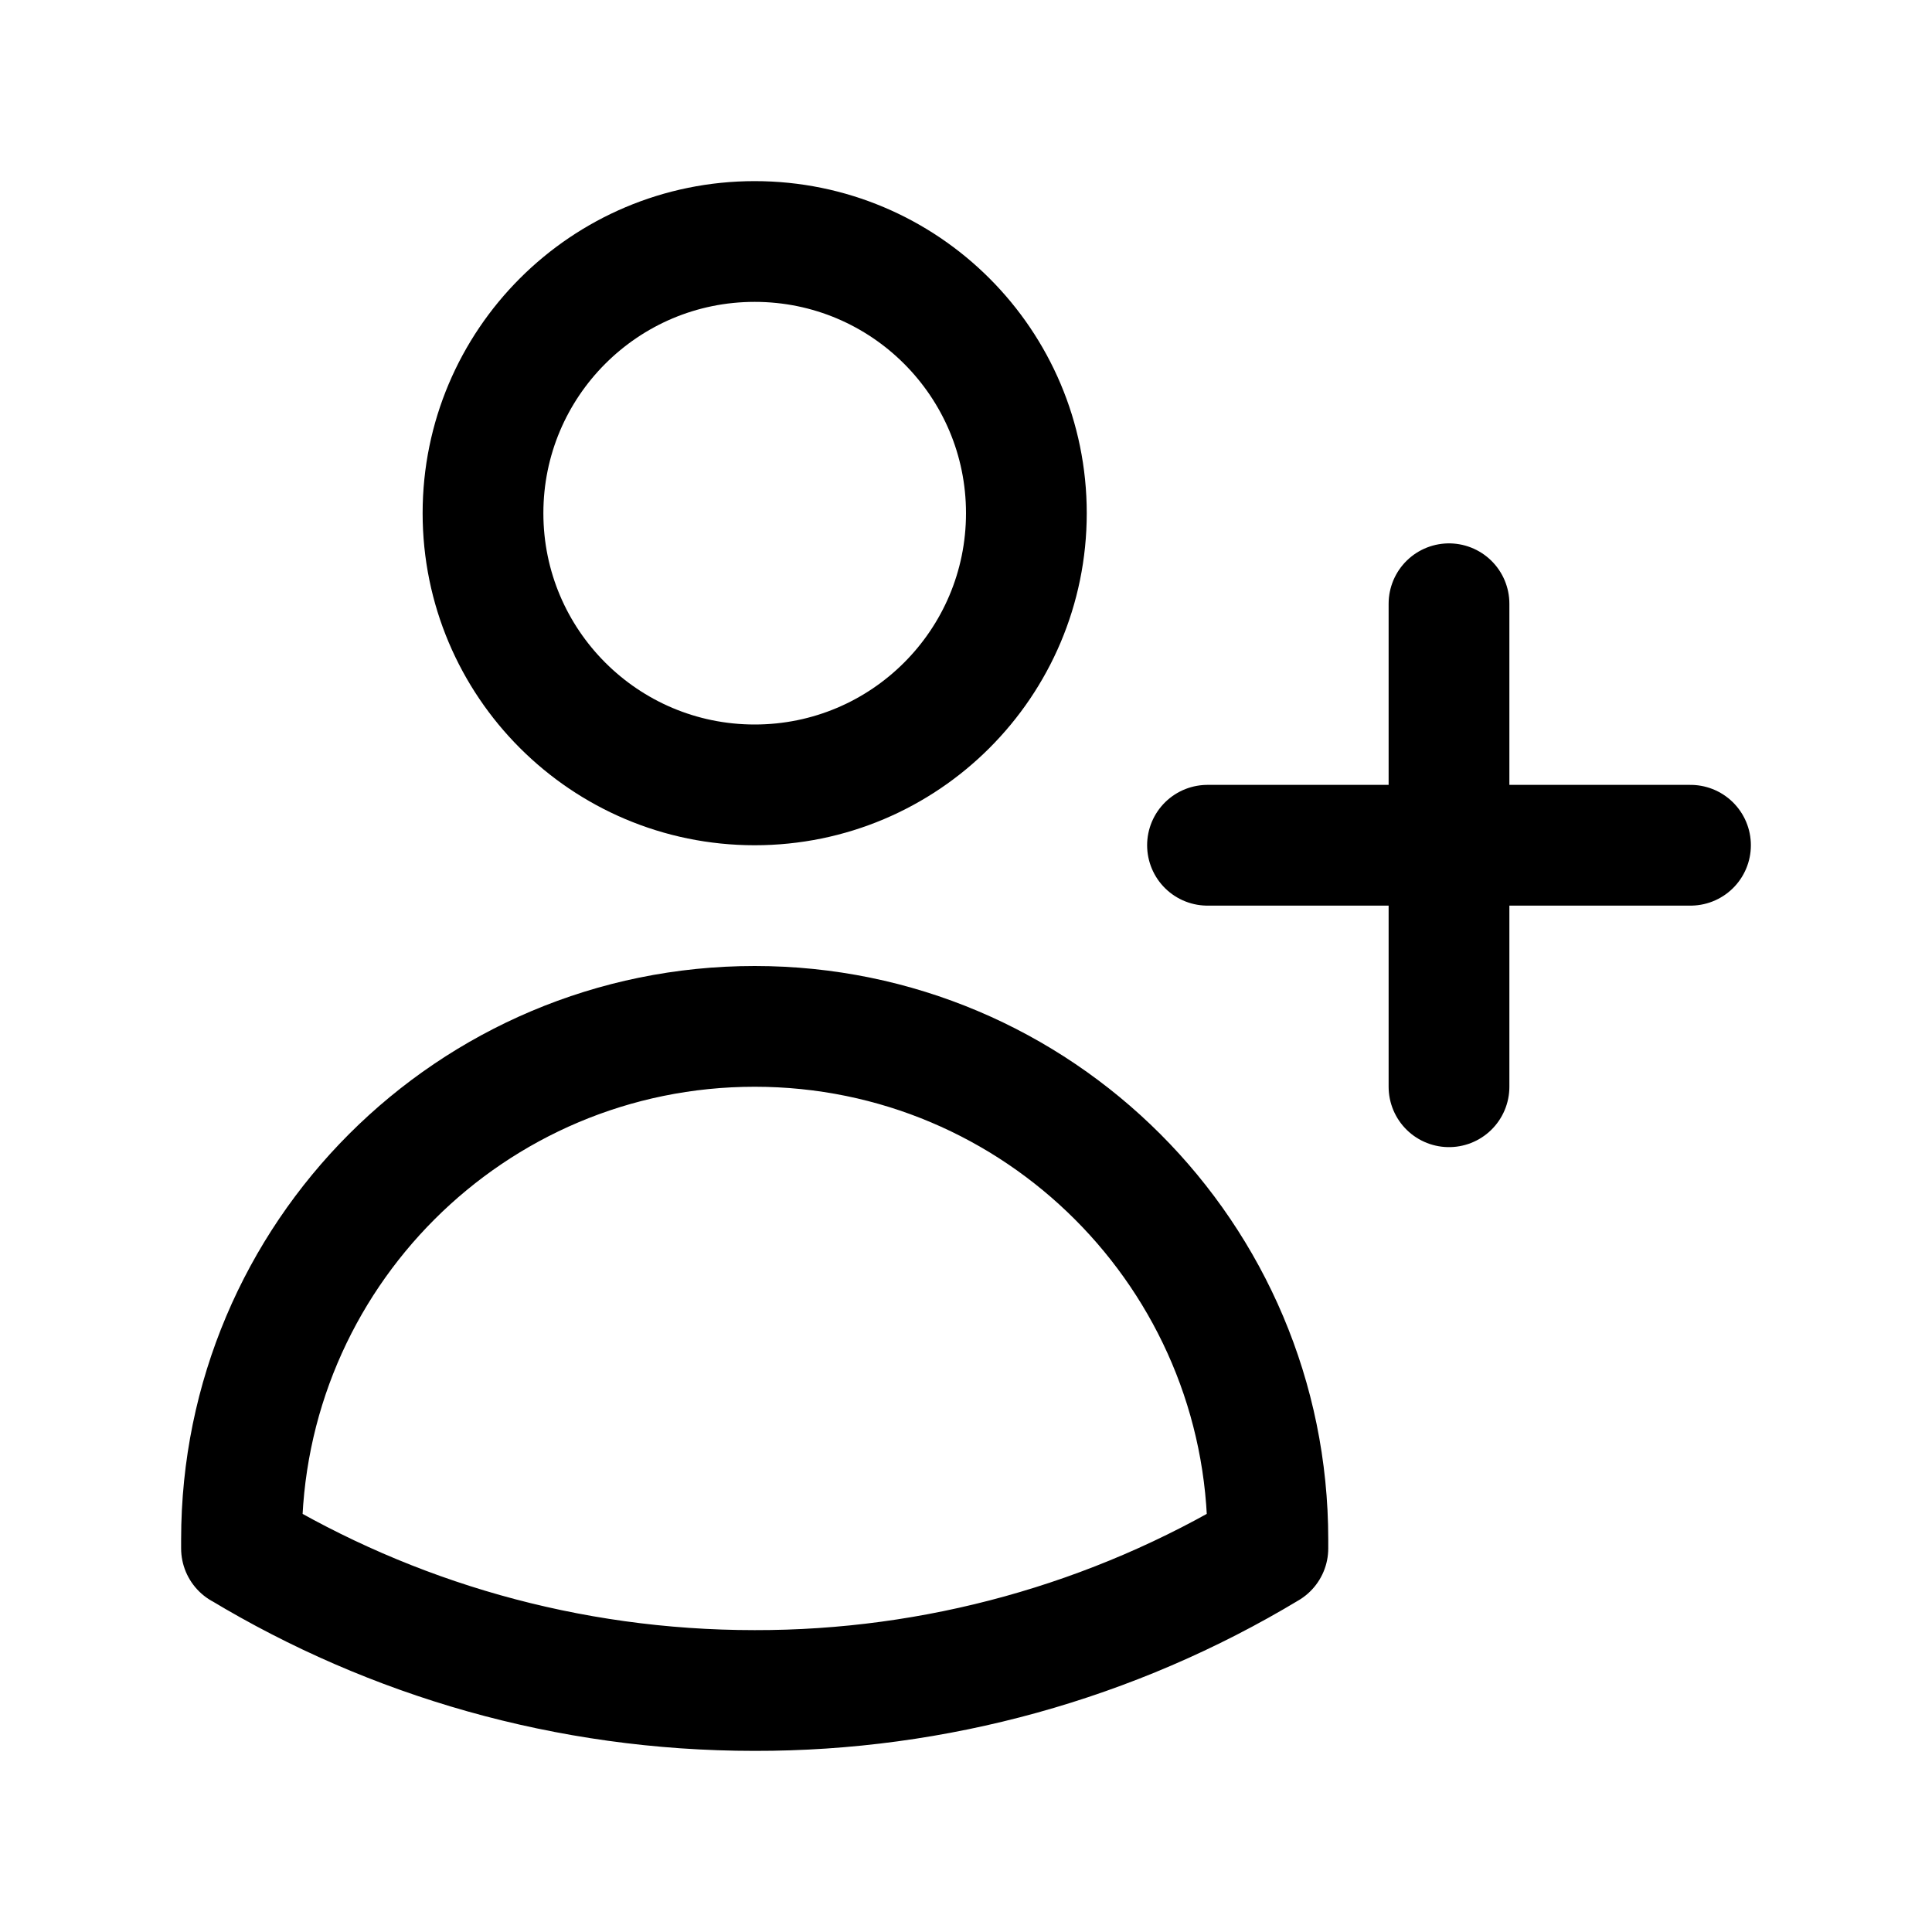
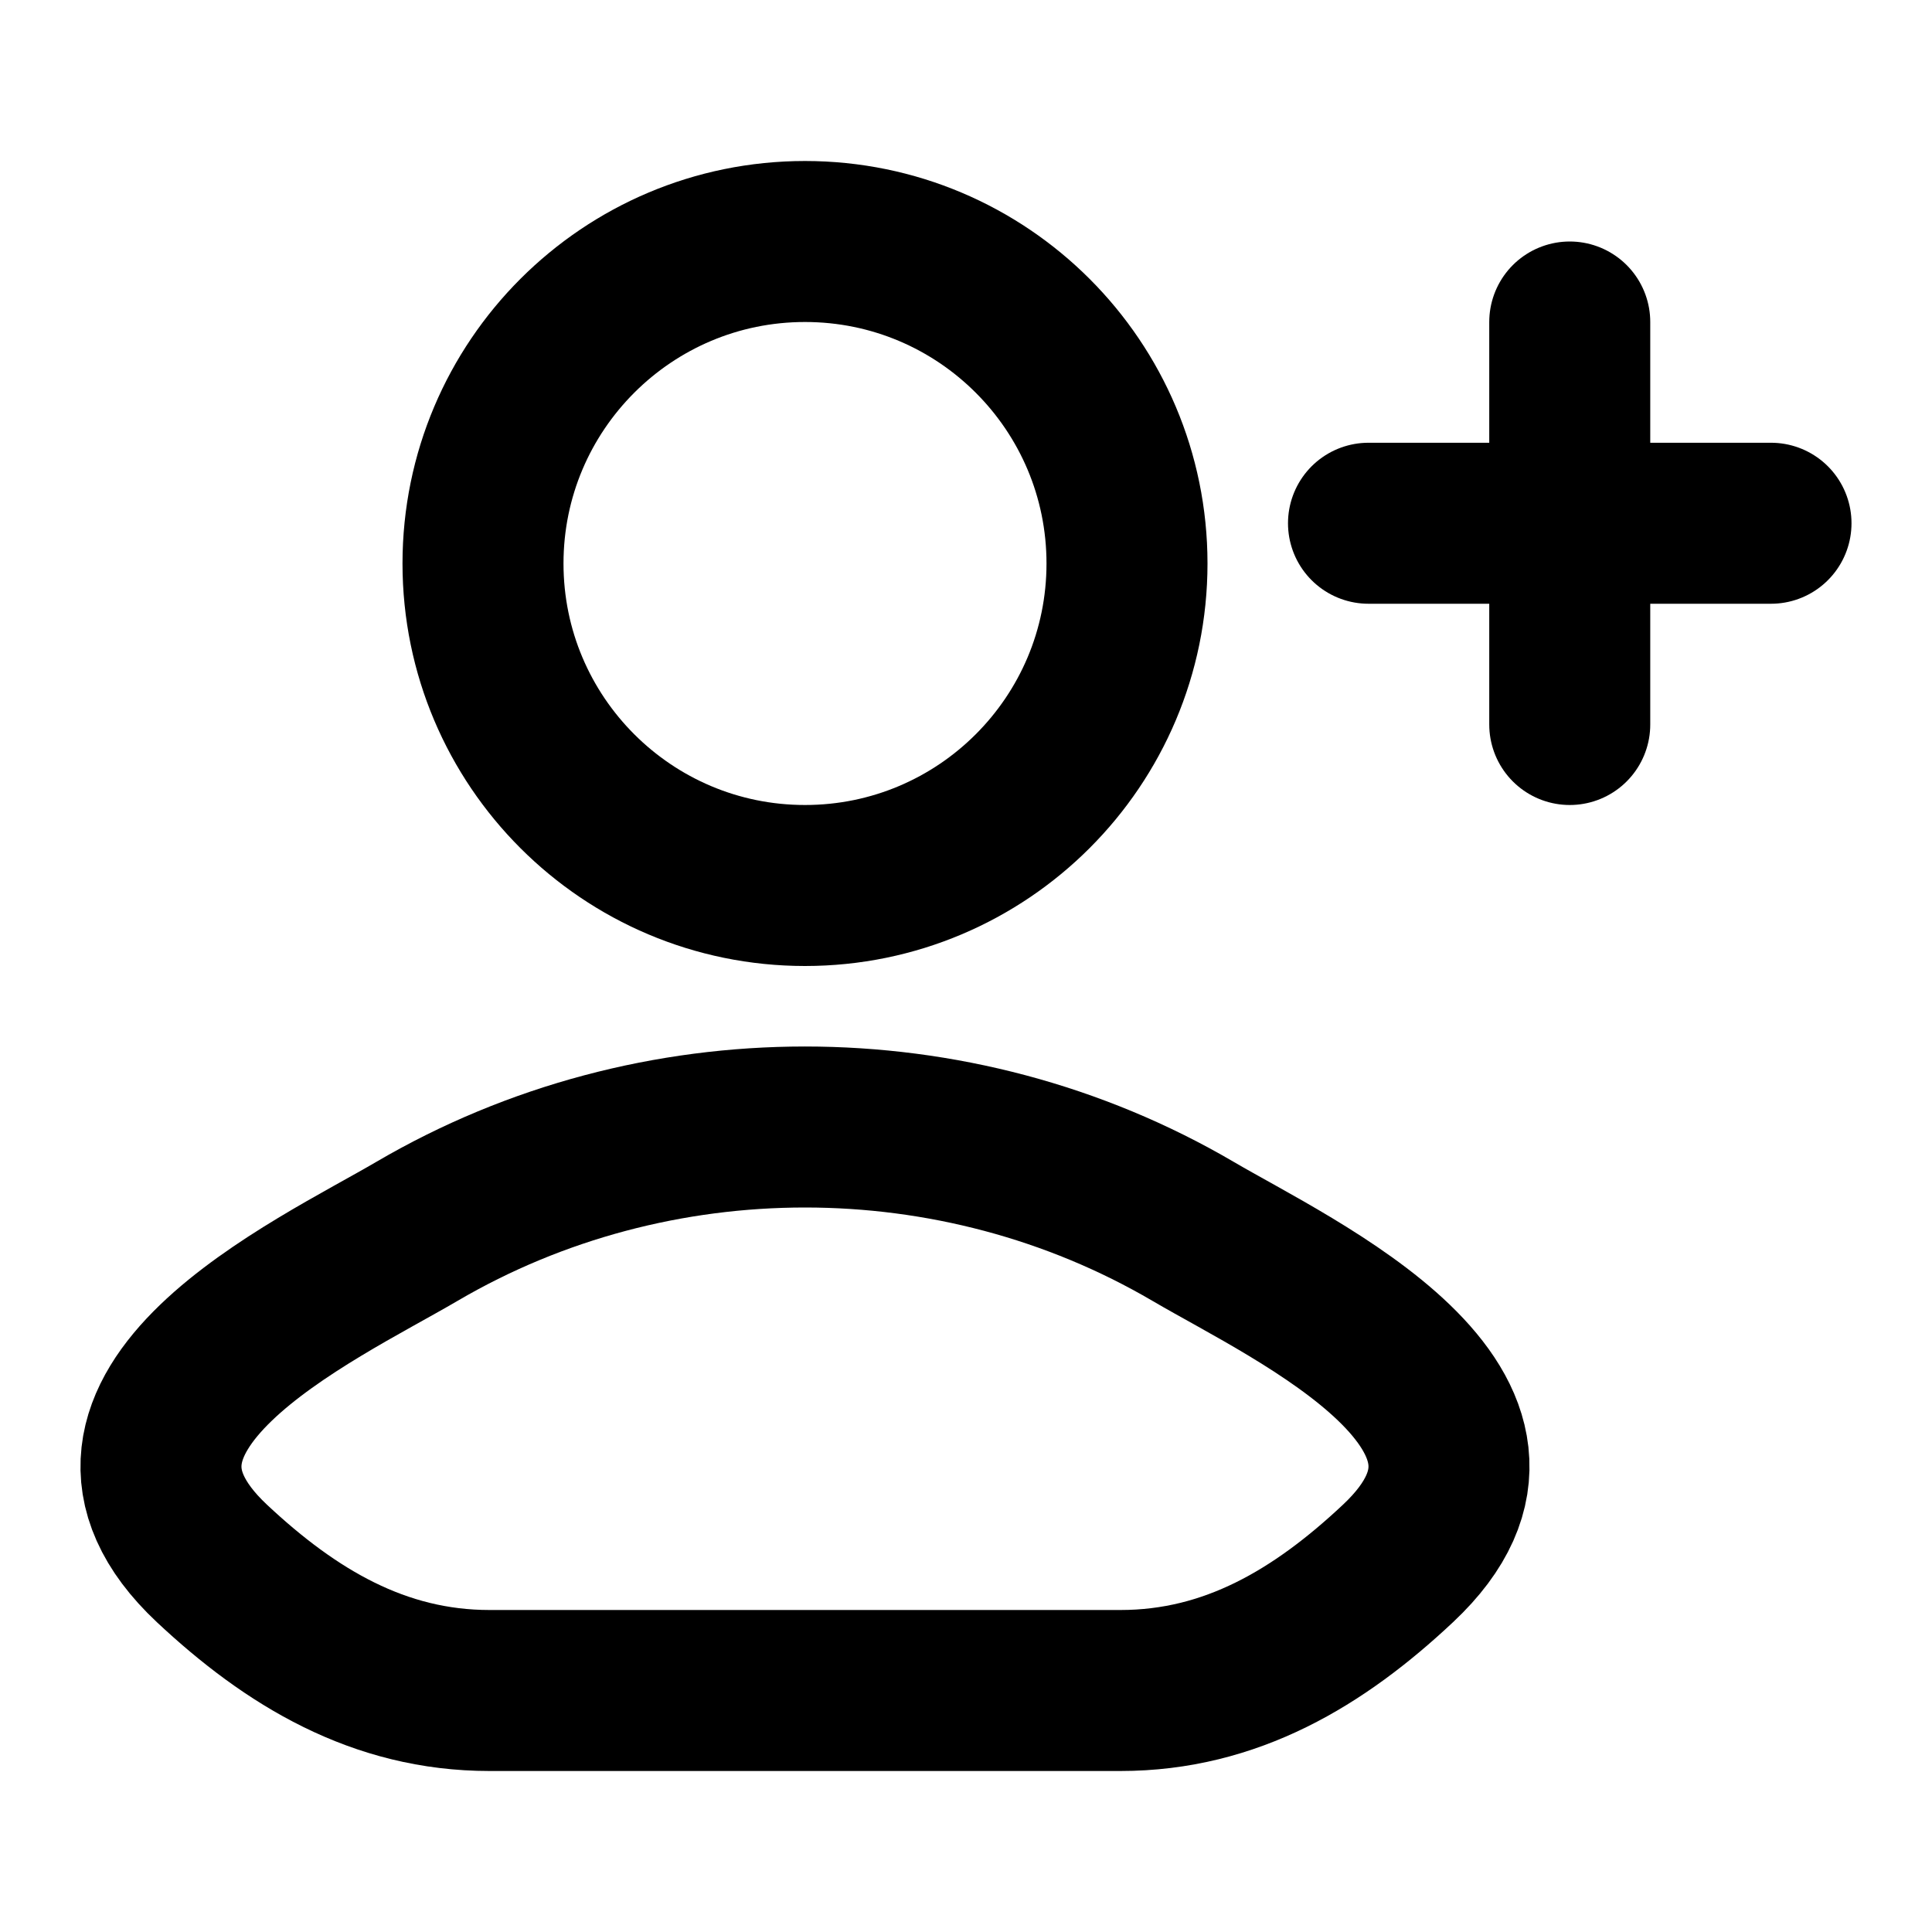
- <svg xmlns="http://www.w3.org/2000/svg" fill="none" viewBox="0 0 24 24" stroke-width="1.5" stroke="currentColor">
-   <path stroke-linecap="round" stroke-linejoin="round" d="M18 7.5v3m0 0v3m0-3h3m-3 0h-3m-2.25-4.125a3.375 3.375 0 1 1-6.75 0 3.375 3.375 0 0 1 6.75 0ZM3 19.235v-.11a6.375 6.375 0 0 1 12.75 0v.109A12.318 12.318 0 0 1 9.374 21c-2.331 0-4.512-.645-6.374-1.766Z" />
+ <svg xmlns="http://www.w3.org/2000/svg" viewBox="0 0 24 24" color="currentColor" fill="none">
+   <path d="M5.18 15.296C3.922 16.034 0.625 17.539 2.633 19.422C3.615 20.342 4.707 21 6.081 21H13.919C15.293 21 16.386 20.342 17.366 19.422C19.375 17.539 16.078 16.034 14.82 15.296C11.871 13.568 8.129 13.568 5.18 15.296Z" stroke="currentColor" stroke-width="2" stroke-linecap="round" stroke-linejoin="round" />
+   <path d="M14 7C14 9.209 12.209 11 10 11C7.791 11 6 9.209 6 7C6 4.791 7.791 3 10 3C12.209 3 14 4.791 14 7Z" stroke="currentColor" stroke-width="2" />
+   <path d="M19.5 4V9M22 6.5L17 6.5" stroke="currentColor" stroke-width="2" stroke-linecap="round" stroke-linejoin="round" />
</svg>
